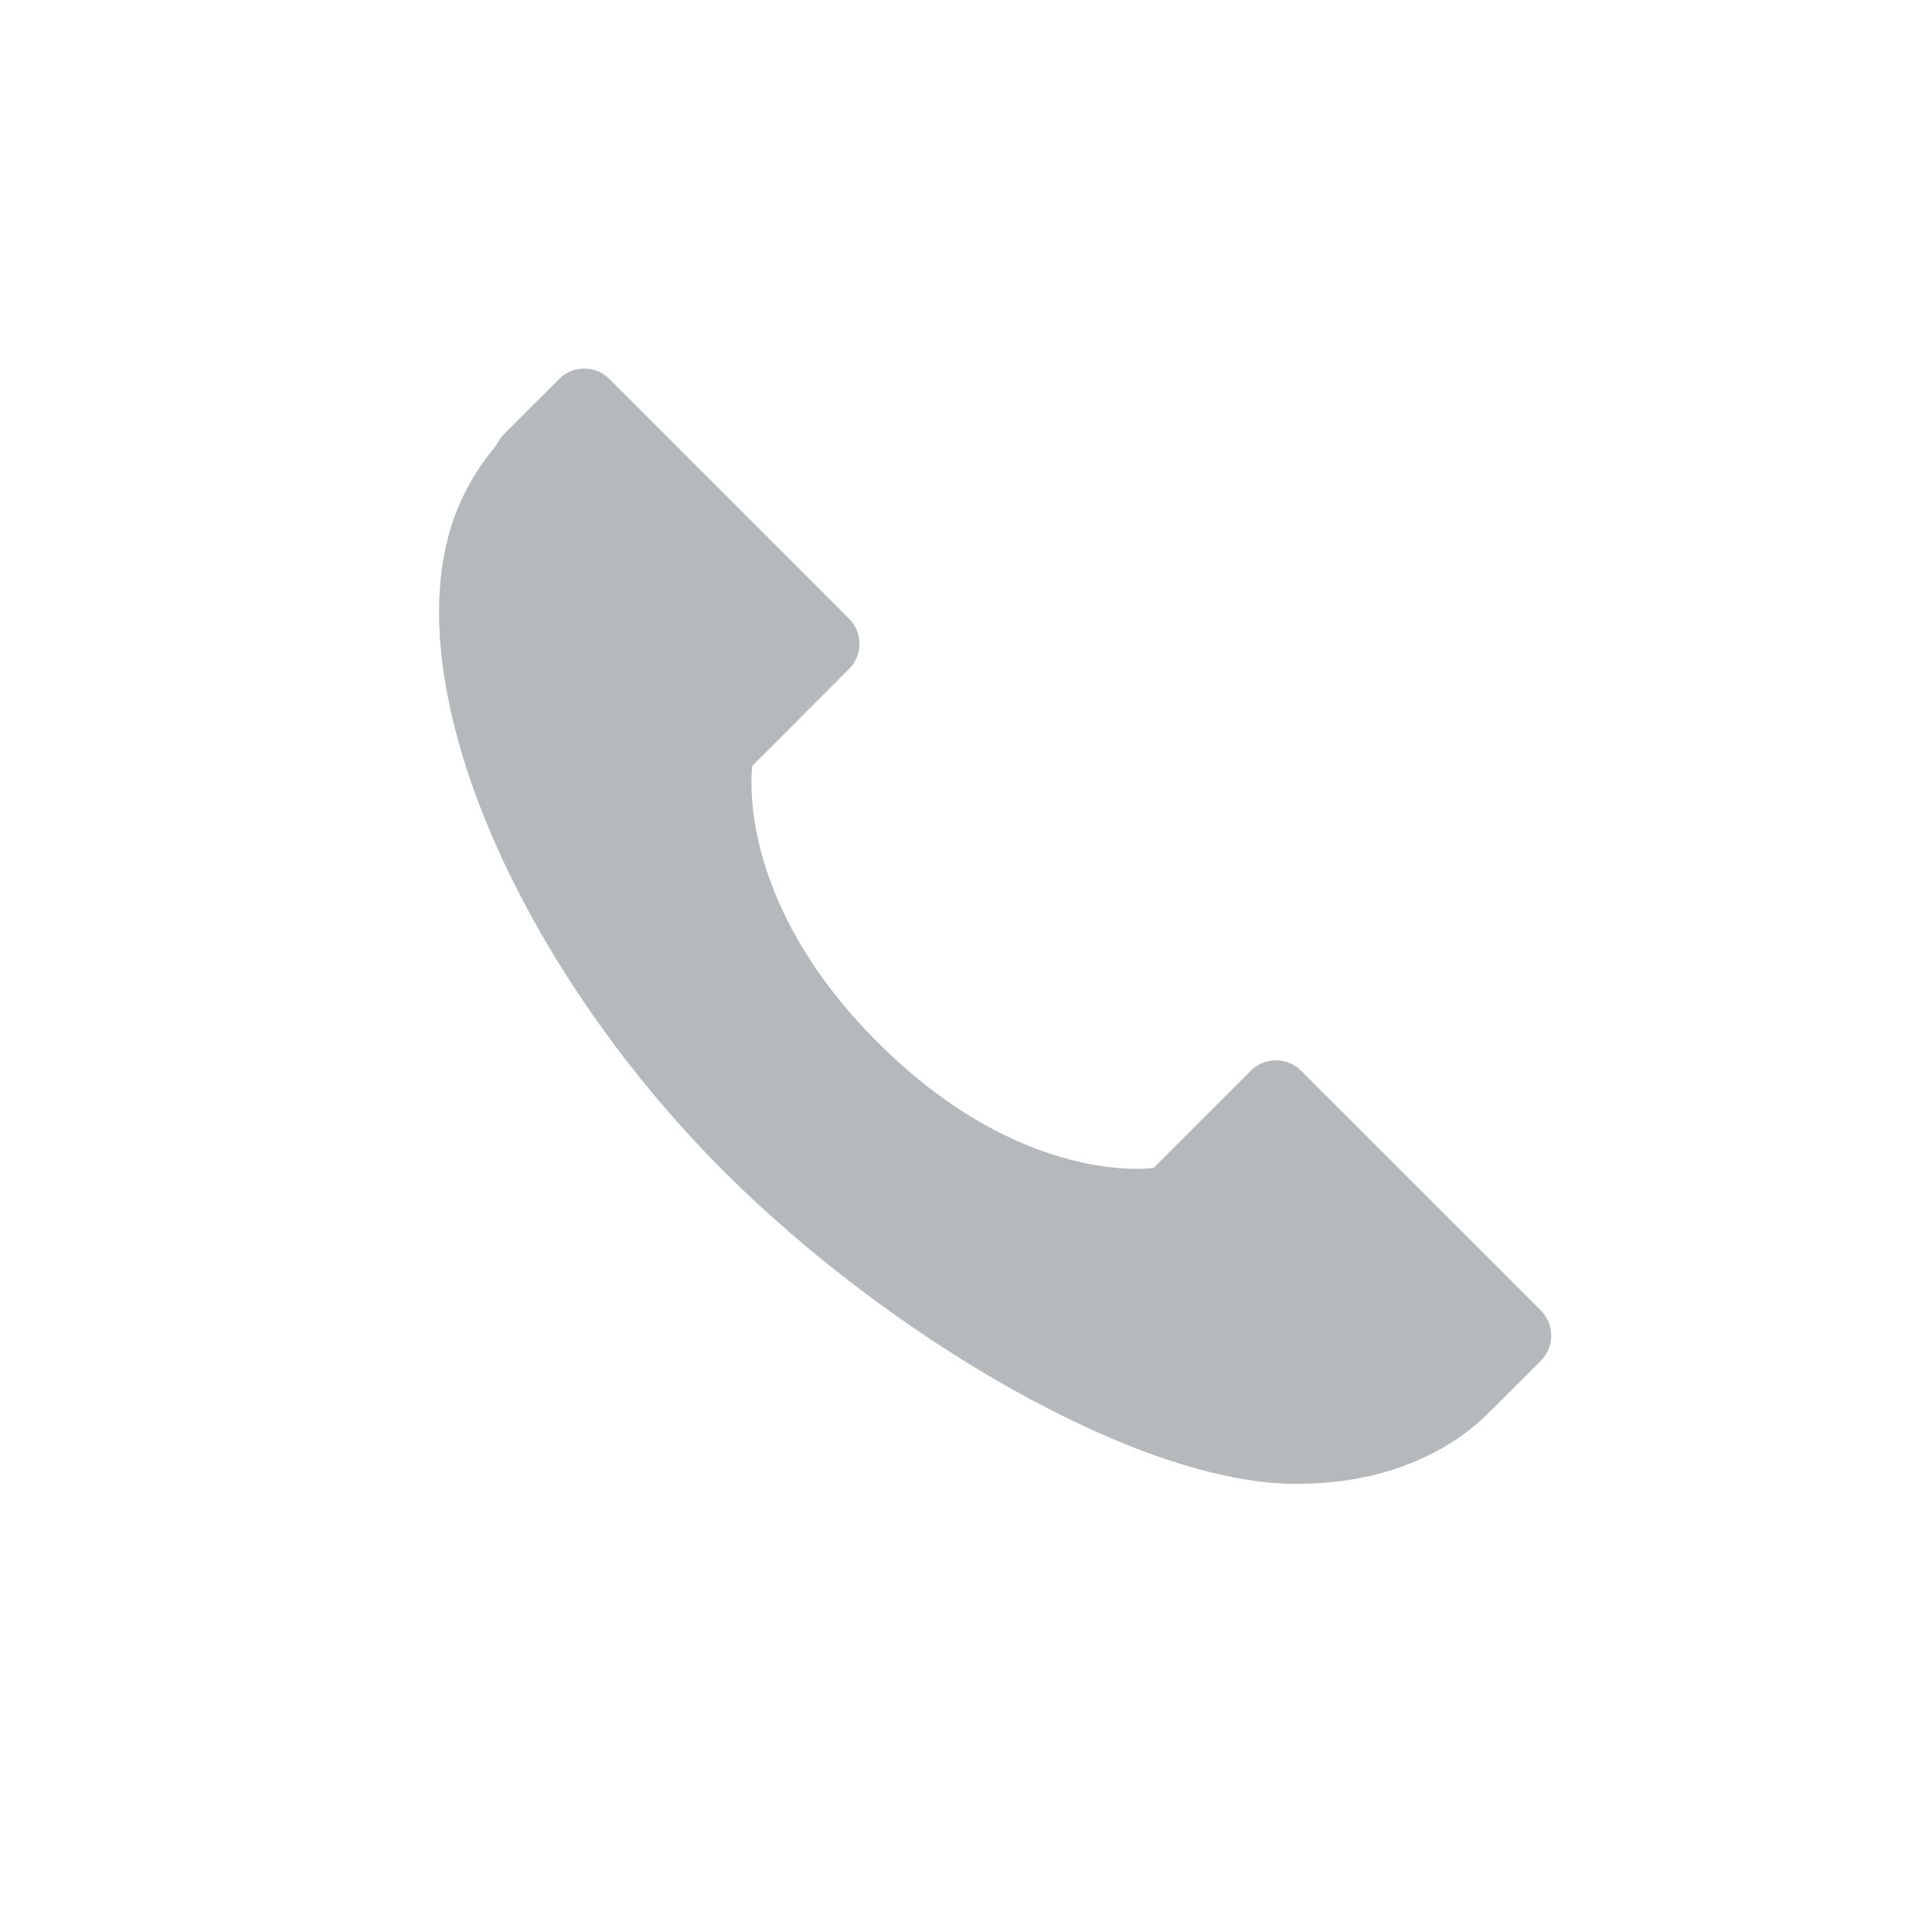
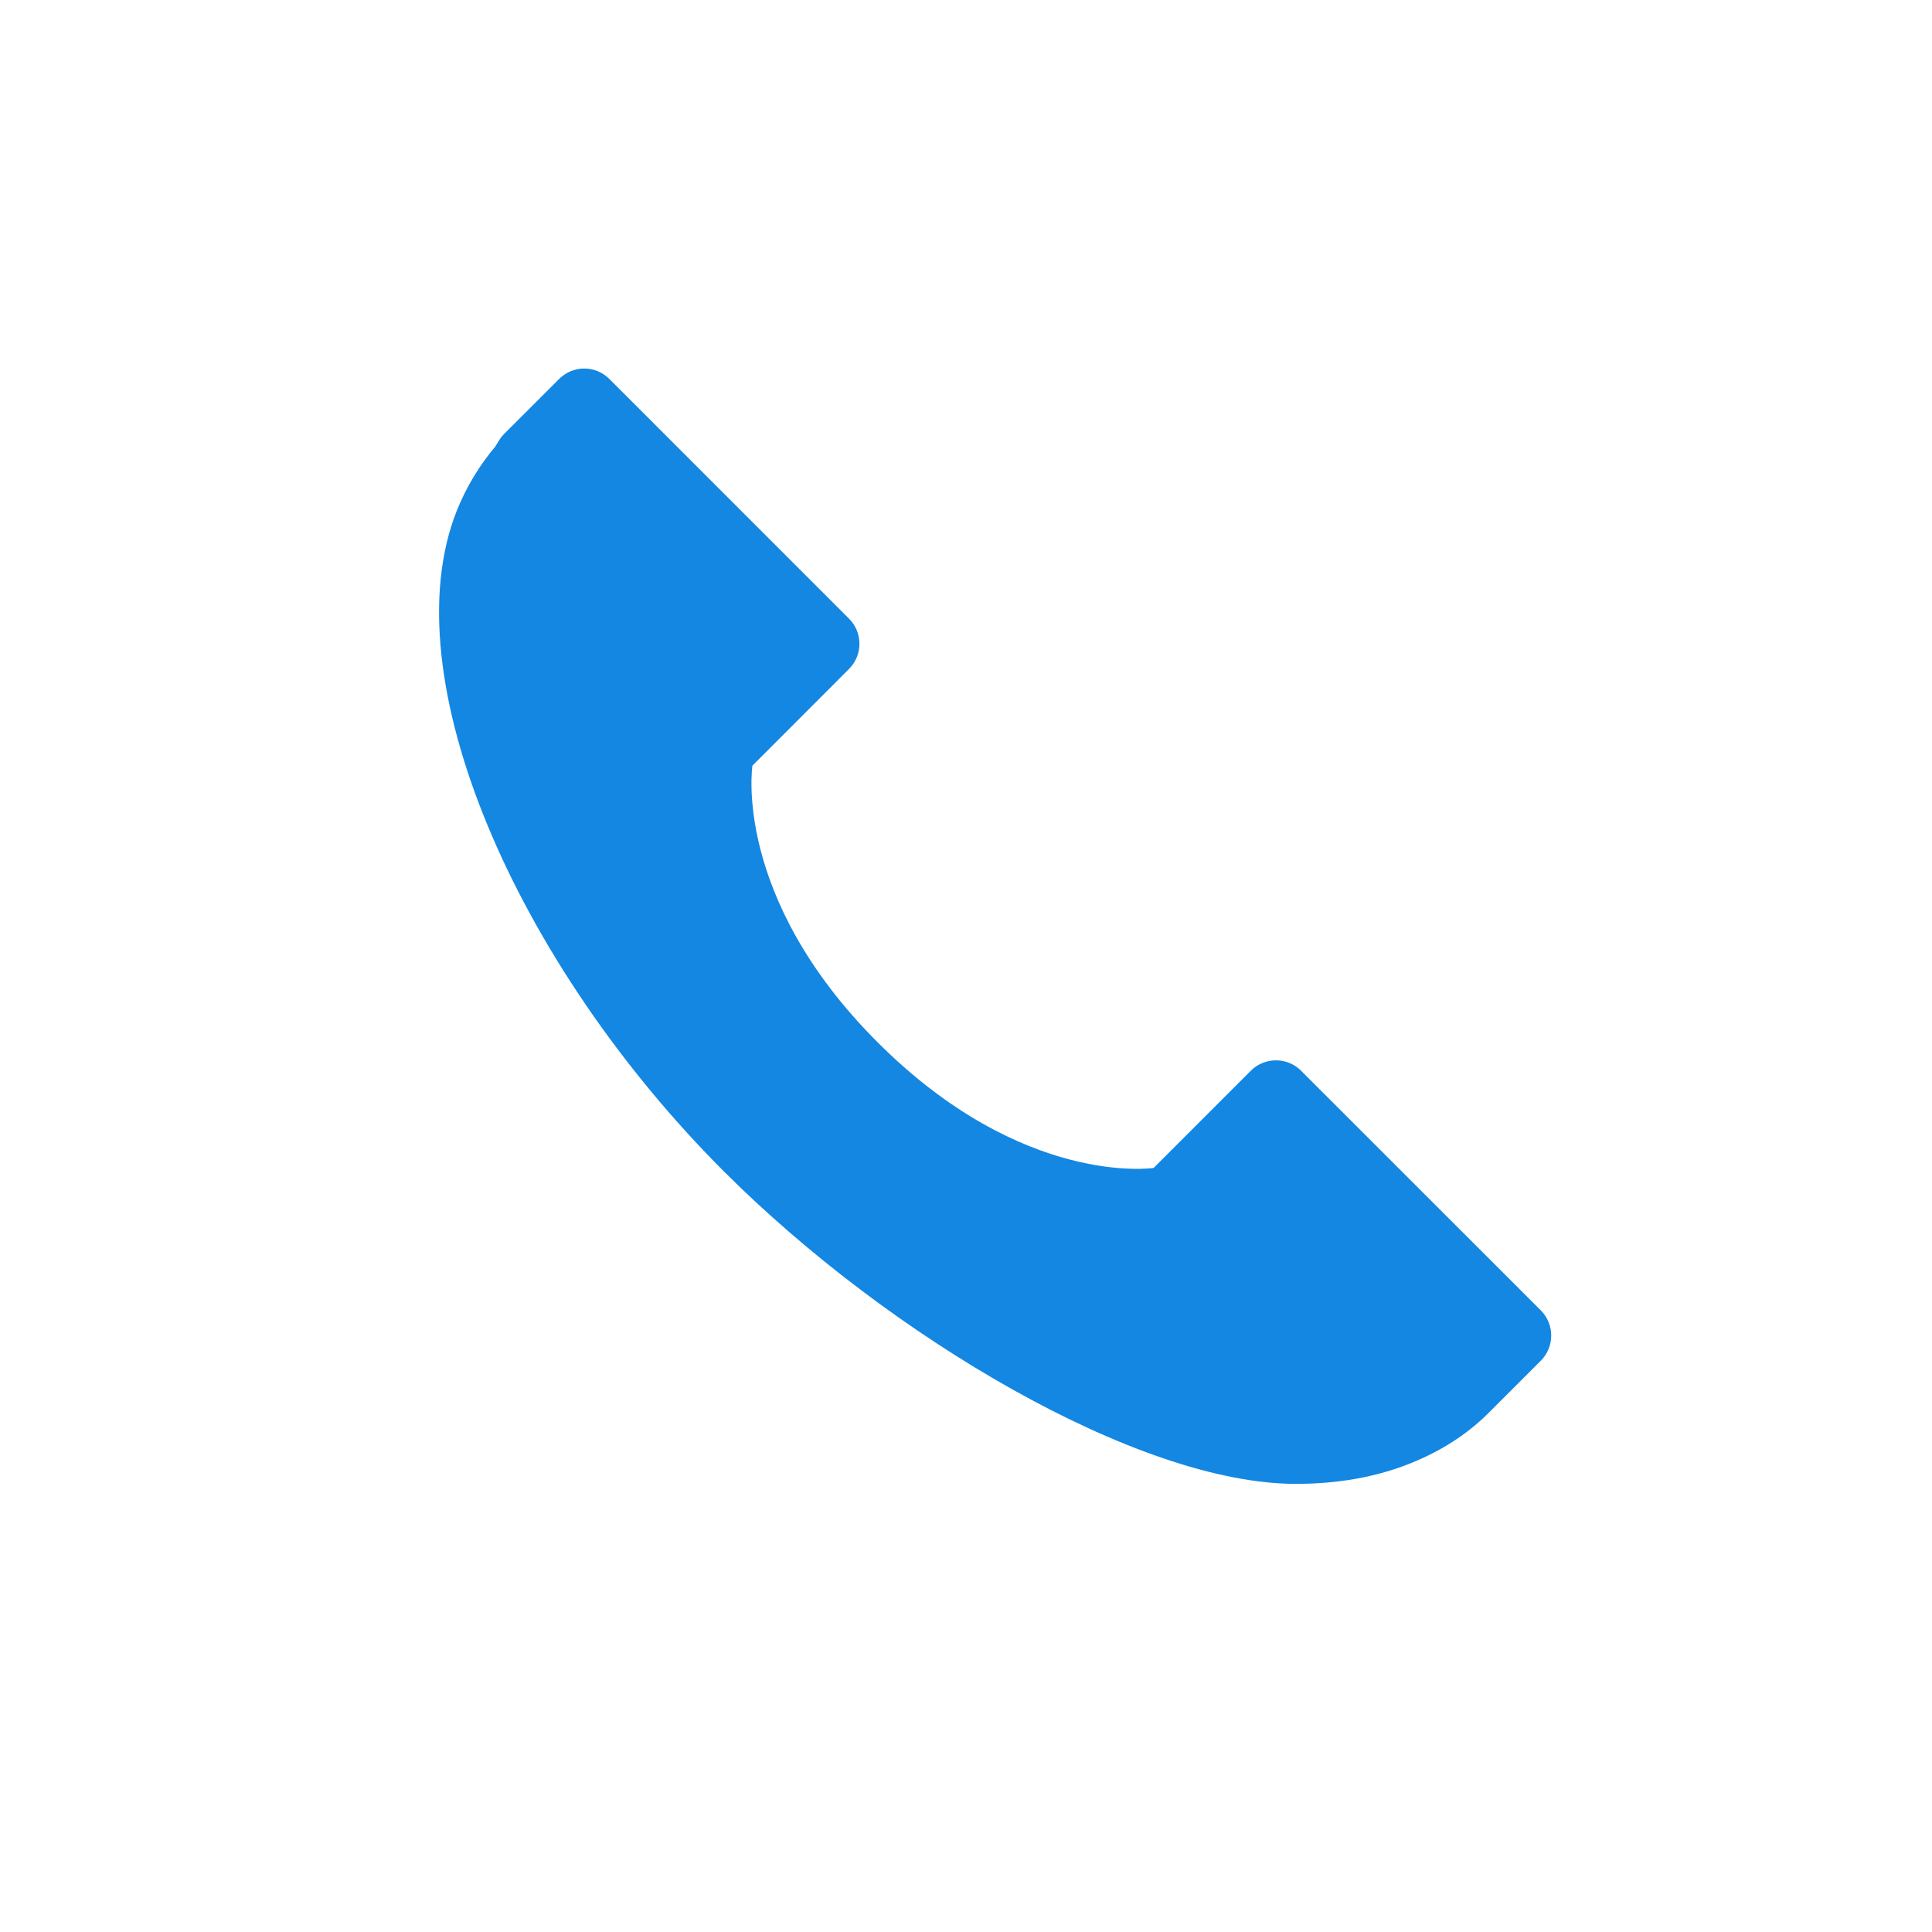
<svg xmlns="http://www.w3.org/2000/svg" class="icon" width="25px" height="25.00px" viewBox="0 0 1024 1024" version="1.1">
-   <path fill="#b5b9bc" d="M816.665 721.208l-27.678 27.67c-11.304 11.314-25.353 20.341-41.852 26.886-18.136 7.241-38.509 10.712-60.281 10.712-83.594 0.04-215.69-78.124-303.229-165.664-110.356-110.363-176.479-262.222-141.537-350.062 5.107-12.862 12.199-24.294 20.634-34.335l-0.024-0.047 1.796-2.902c0.798-1.312 1.73-2.498 2.783-3.55l29.046-29.022c7.359-7.423 19.321-7.423 26.681 0l13.076 13.069 113.928 113.952c7.361 7.336 7.361 19.282-0.024 26.657l-30.461 30.501-20.713 20.721c0 0-10.839 69.476 66.321 146.627 77.159 77.12 146.318 66.613 146.318 66.613l51.489-51.505c7.36-7.376 19.337-7.376 26.673 0l127.029 126.981C824.018 701.895 824.018 713.833 816.665 721.208z" />
+   <path fill="#1387e2" d="M816.665 721.208l-27.678 27.67c-11.304 11.314-25.353 20.341-41.852 26.886-18.136 7.241-38.509 10.712-60.281 10.712-83.594 0.04-215.69-78.124-303.229-165.664-110.356-110.363-176.479-262.222-141.537-350.062 5.107-12.862 12.199-24.294 20.634-34.335l-0.024-0.047 1.796-2.902c0.798-1.312 1.73-2.498 2.783-3.55l29.046-29.022c7.359-7.423 19.321-7.423 26.681 0l13.076 13.069 113.928 113.952c7.361 7.336 7.361 19.282-0.024 26.657l-30.461 30.501-20.713 20.721c0 0-10.839 69.476 66.321 146.627 77.159 77.12 146.318 66.613 146.318 66.613l51.489-51.505c7.36-7.376 19.337-7.376 26.673 0l127.029 126.981C824.018 701.895 824.018 713.833 816.665 721.208z" />
</svg>
